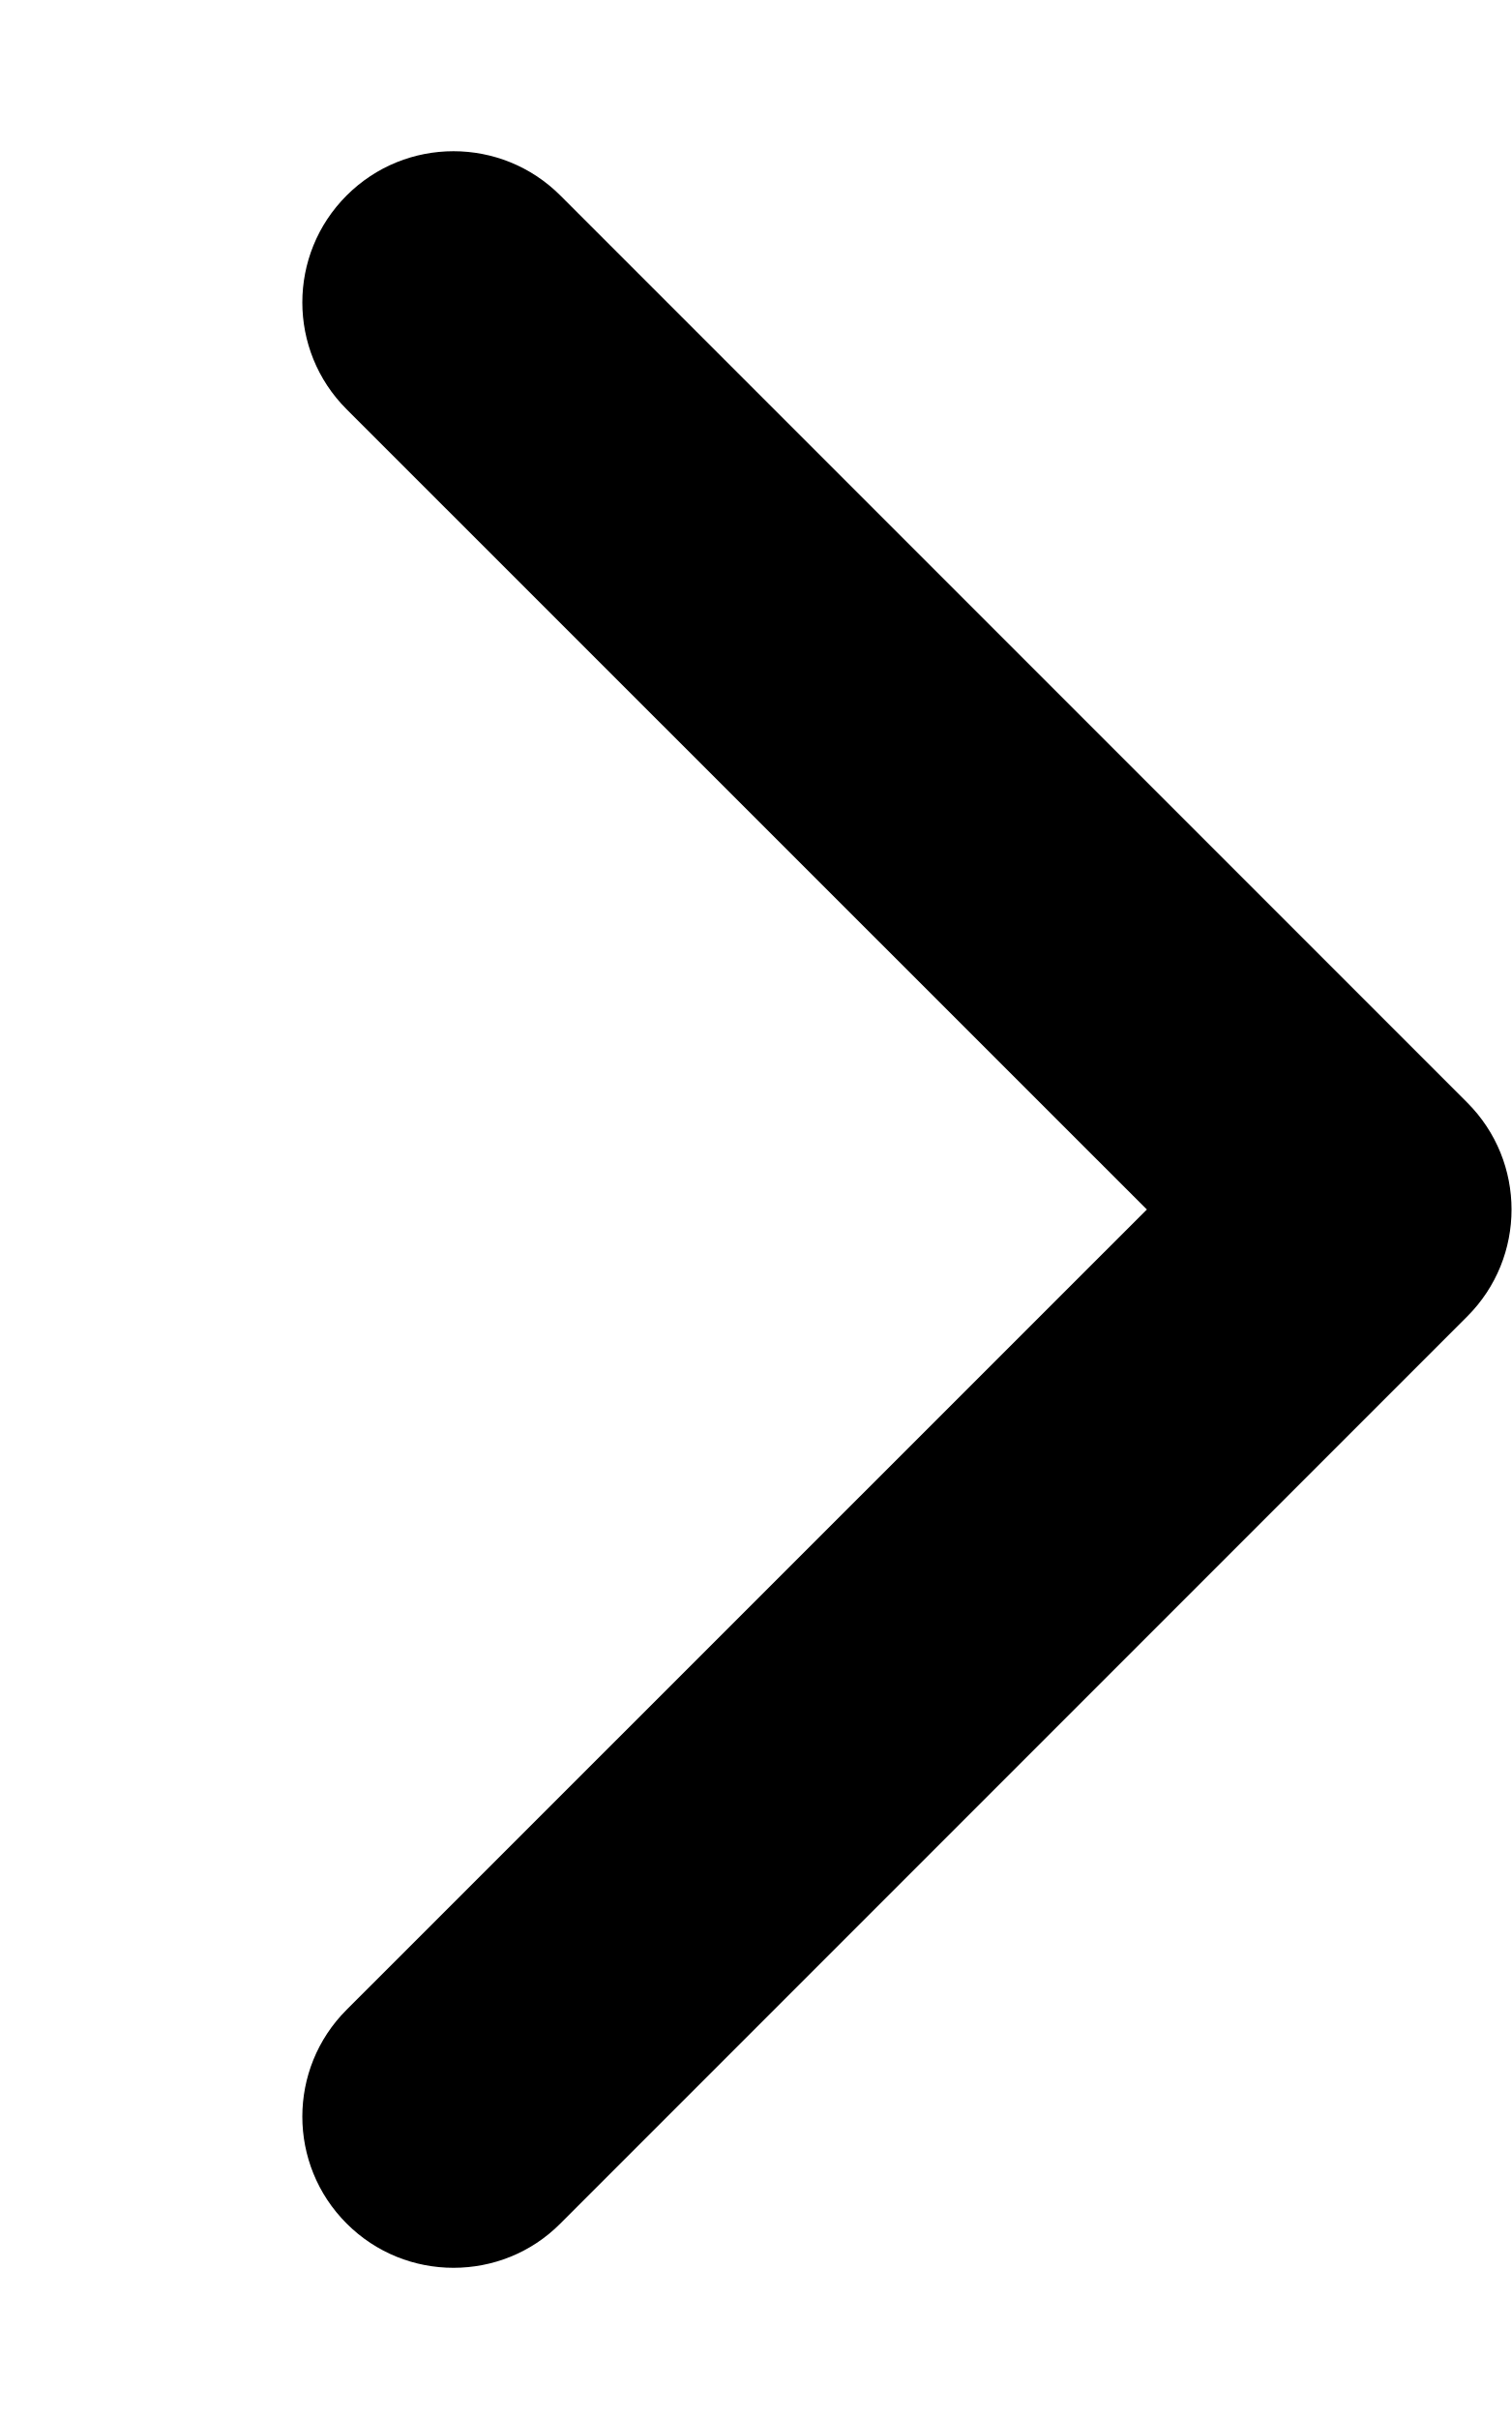
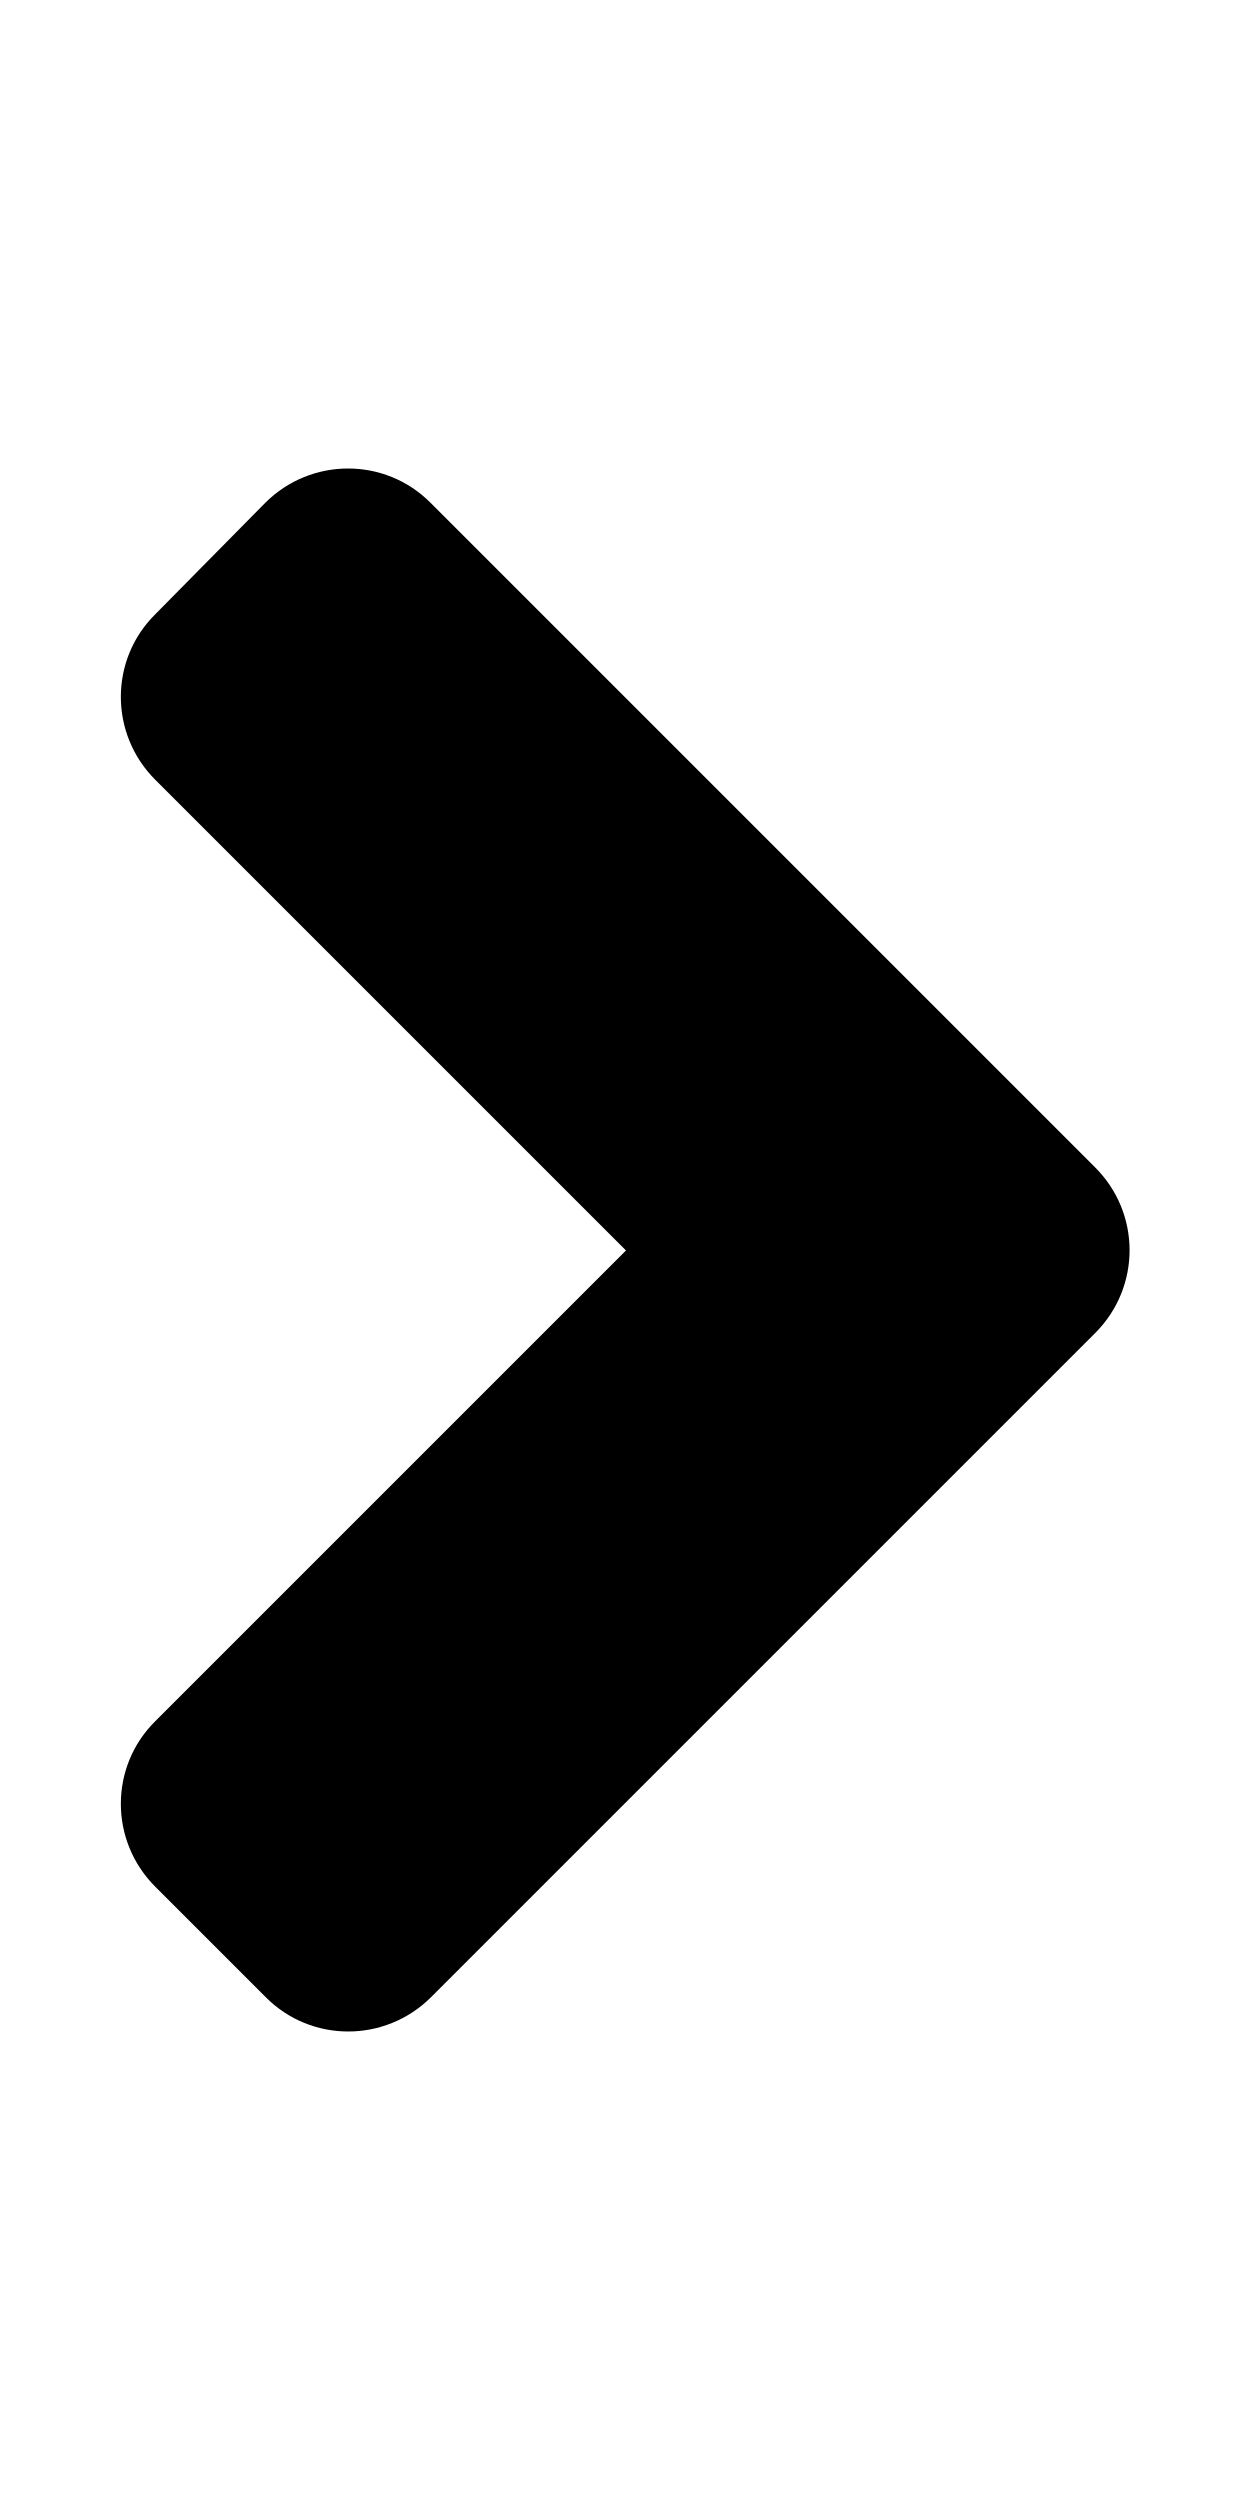
- <svg xmlns="http://www.w3.org/2000/svg" aria-hidden="true" focusable="false" data-prefix="fas" data-icon="chevron-right" class="svg-inline--fa fa-chevron-right" role="img" viewBox="0 0 320 512">
-   <path fill="currentColor" d="M96 480c-8.188 0-16.38-3.125-22.62-9.375c-12.5-12.5-12.5-32.75 0-45.25L242.8 256L73.38 86.63c-12.5-12.5-12.5-32.75 0-45.25s32.75-12.5 45.25 0l192 192c12.5 12.5 12.5 32.75 0 45.25l-192 192C112.4 476.9 104.2 480 96 480z" />
+ <svg xmlns="http://www.w3.org/2000/svg" aria-hidden="true" focusable="false" data-prefix="fas" data-icon="angle-right" class="svg-inline--fa fa-angle-right fa-w-8" role="img" viewBox="0 0 256 512">
+   <path fill="currentColor" d="M224.3 273l-136 136c-9.4 9.4-24.6 9.4-33.9 0l-22.6-22.6c-9.4-9.4-9.4-24.6 0-33.9l96.4-96.4-96.4-96.4c-9.4-9.4-9.4-24.6 0-33.9L54.3 103c9.4-9.4 24.6-9.4 33.9 0l136 136c9.5 9.4 9.5 24.6.1 34z" />
</svg>
